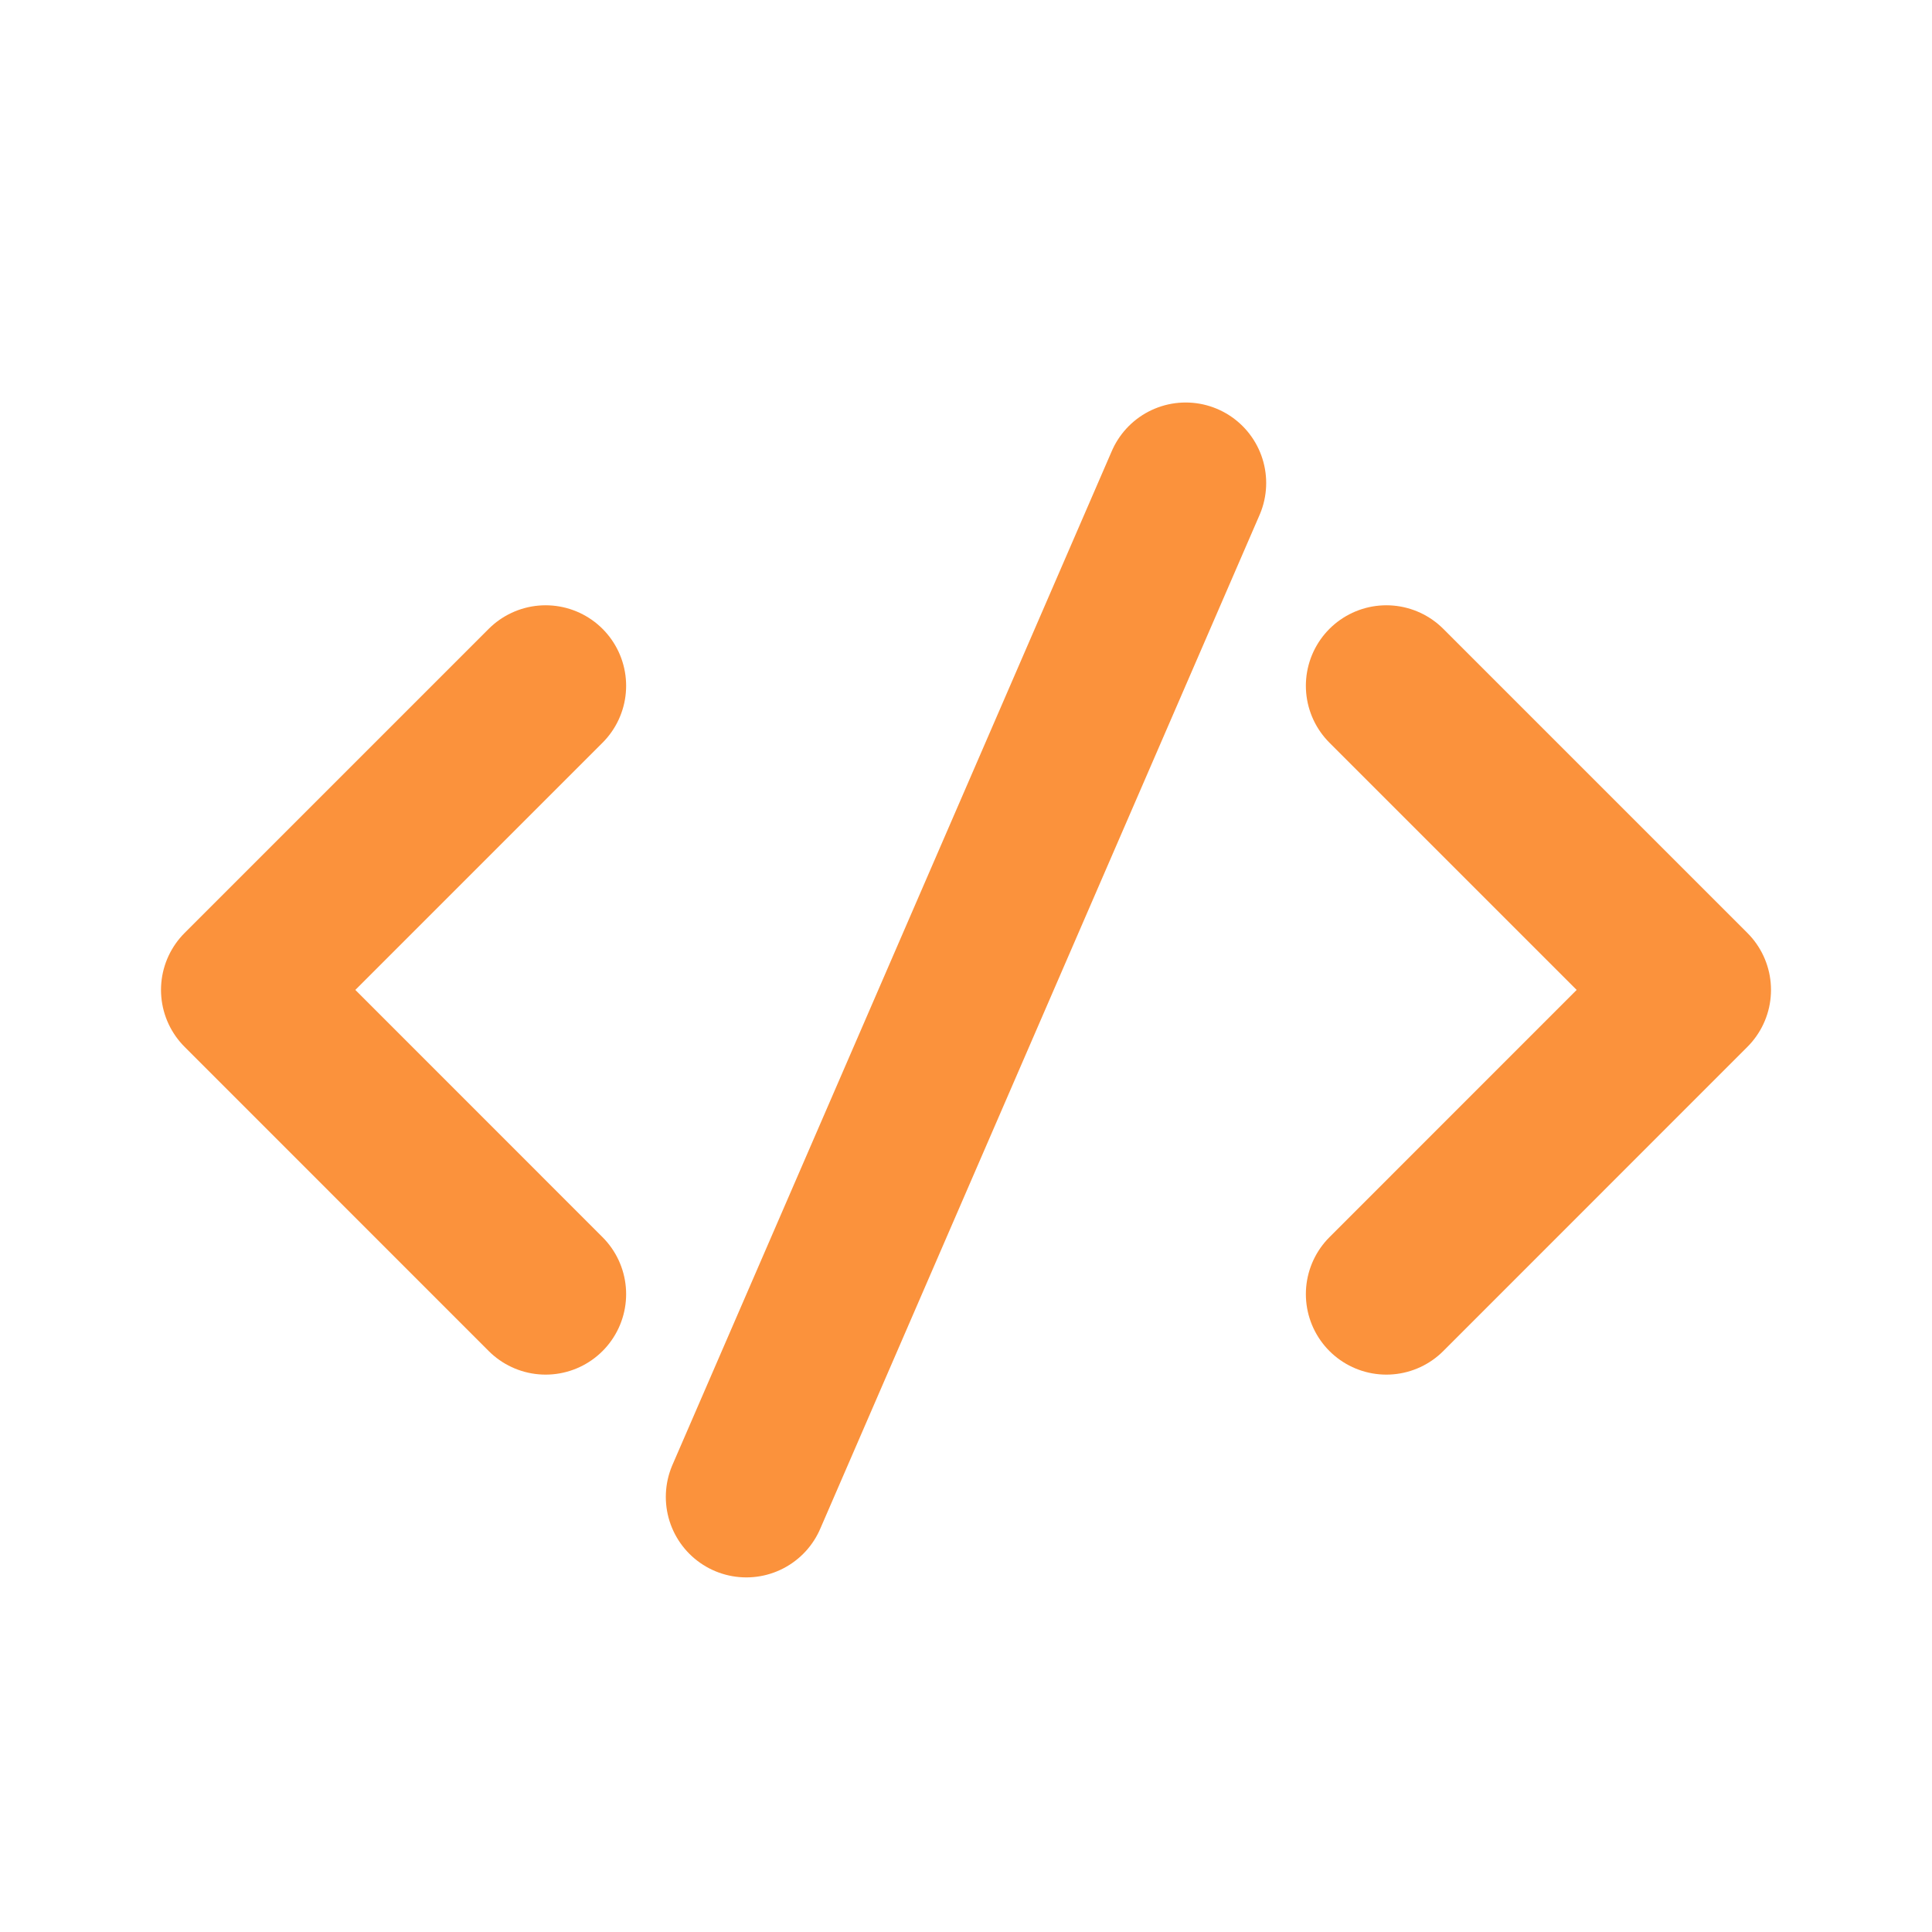
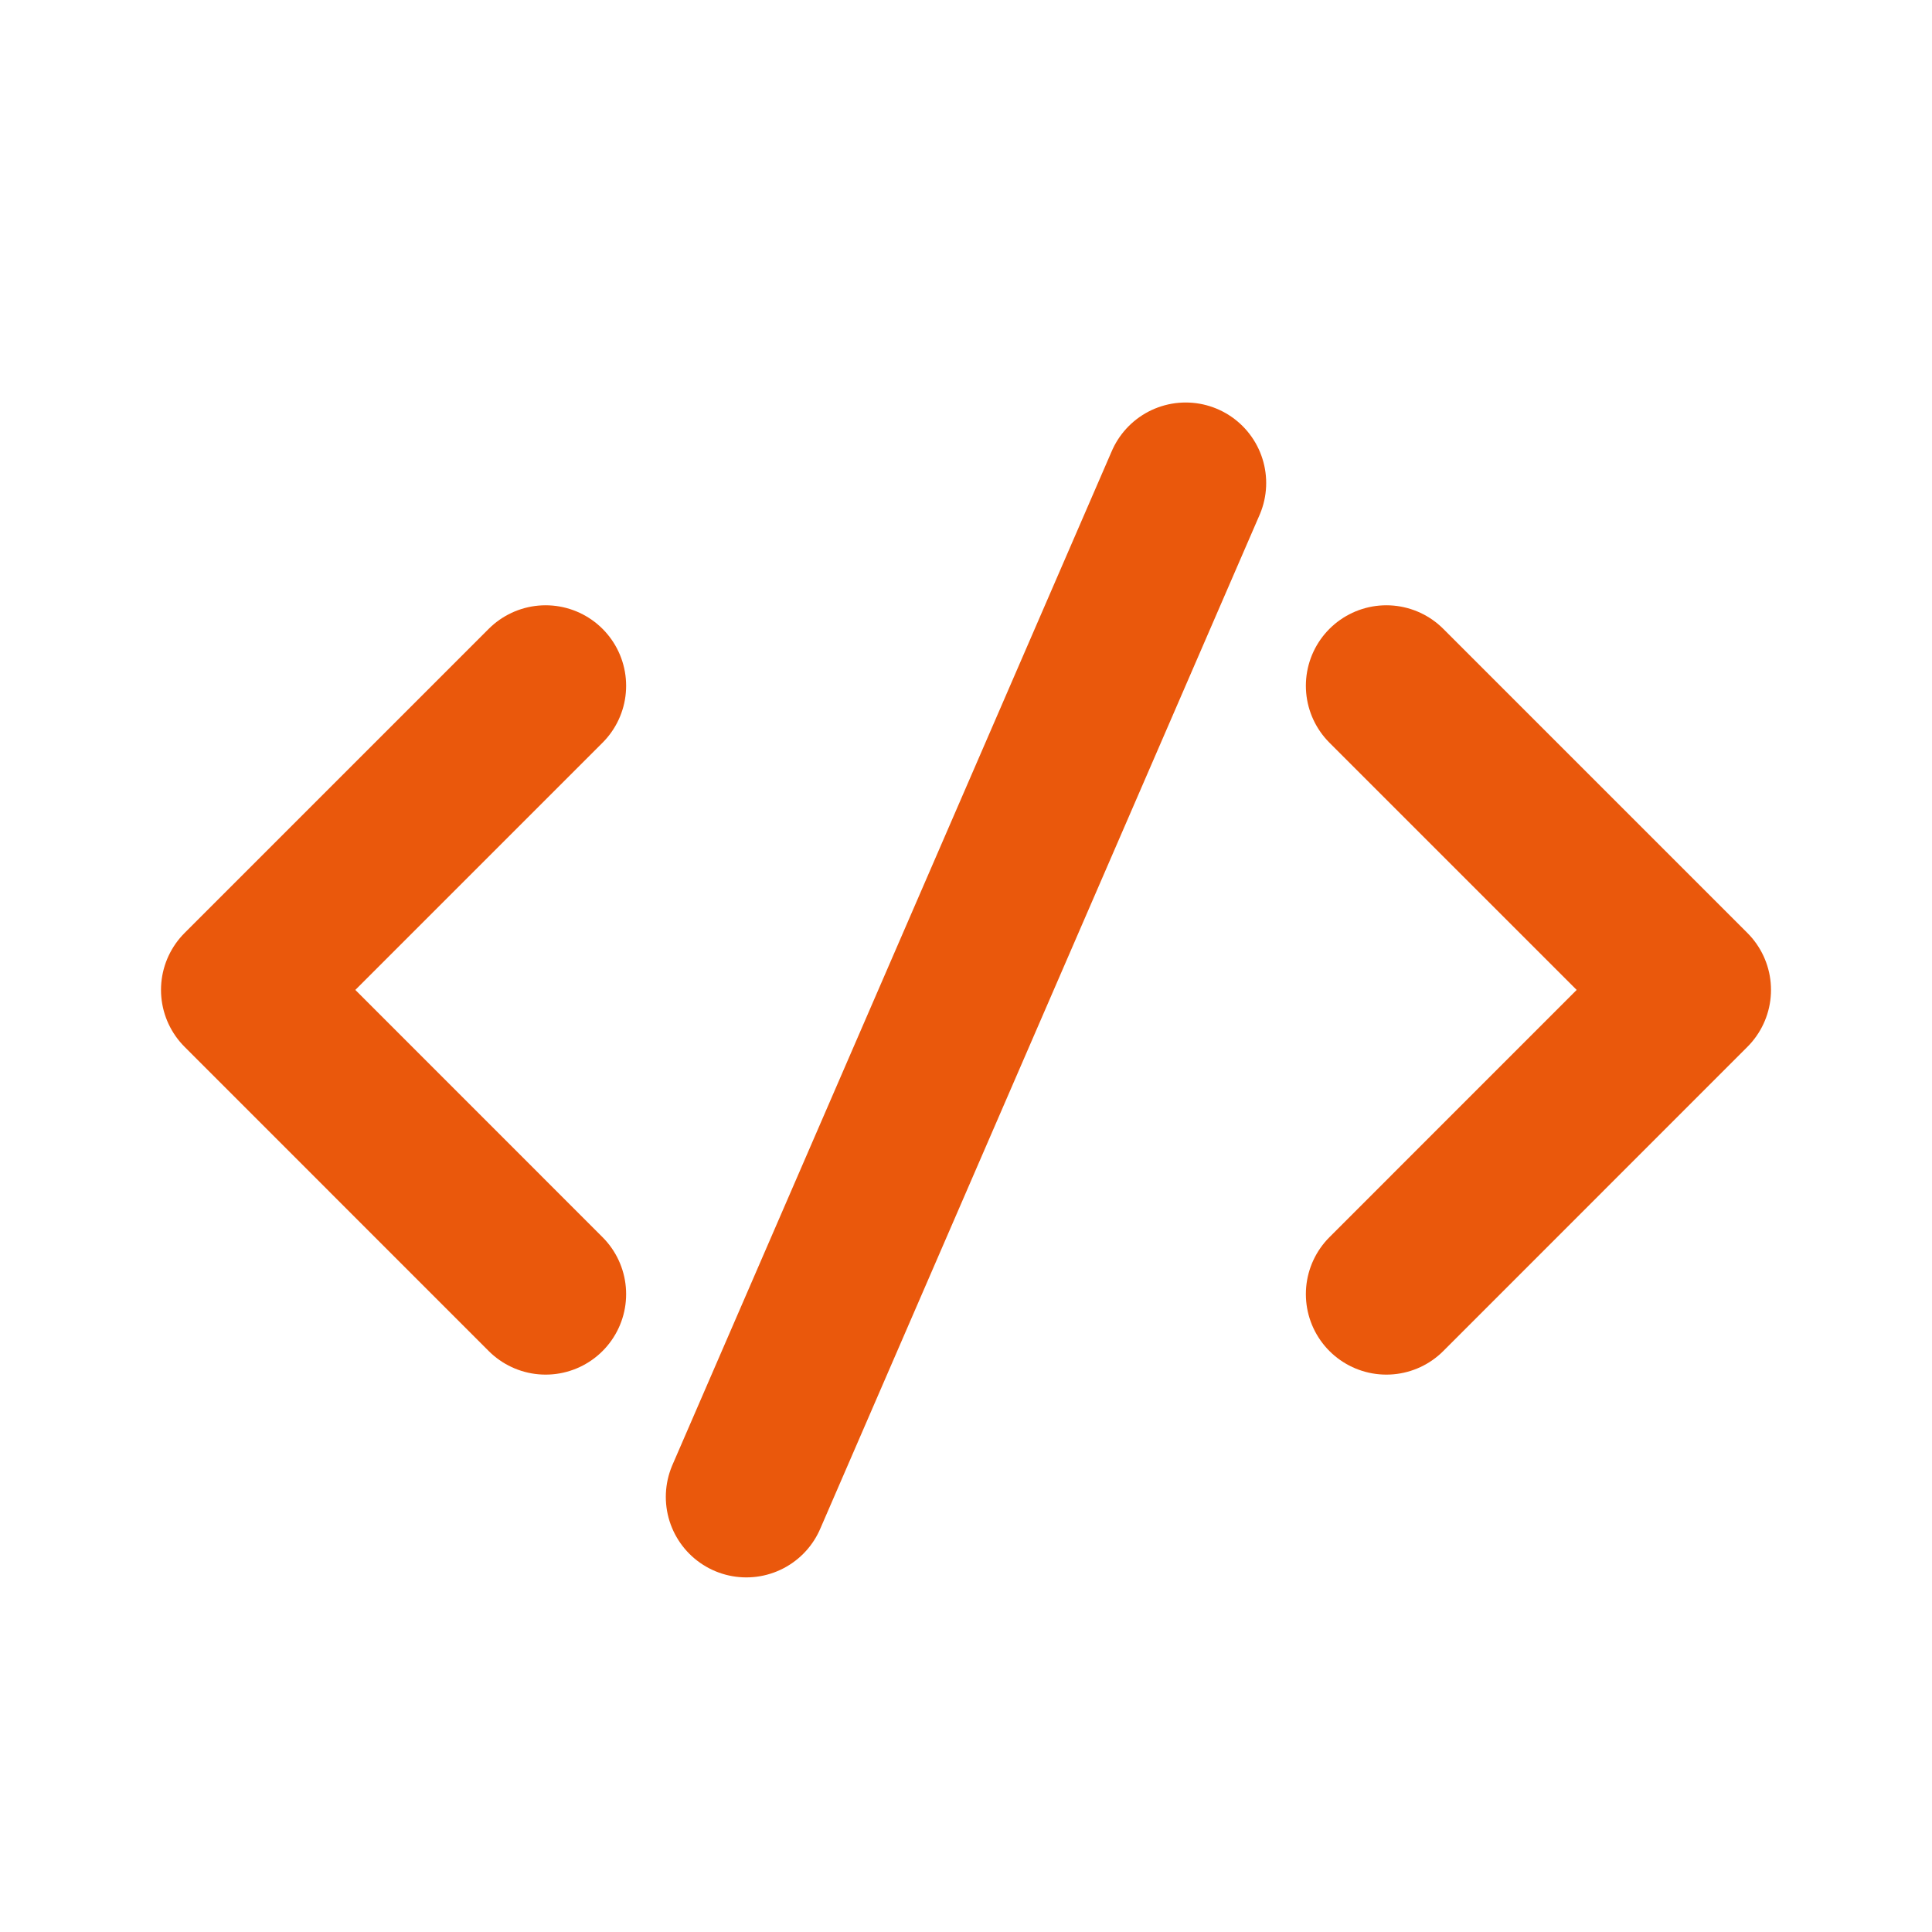
<svg xmlns="http://www.w3.org/2000/svg" width="24" height="24" viewBox="0 0 24 24" fill="none">
-   <path d="M6.778 8.519L3 12.297L6.778 16.076" stroke="#FB923C" stroke-width="2" stroke-linecap="round" stroke-linejoin="round" />
-   <path d="M17.222 8.519L21 12.297L17.222 16.076" stroke="#FB923C" stroke-width="2" stroke-linecap="round" stroke-linejoin="round" />
-   <path d="M9.271 18.595L14.729 6" stroke="#FB923C" stroke-width="2" stroke-linecap="round" stroke-linejoin="round" />
+   <path d="M6.778 8.519L3 12.297L6.778 16.076" stroke="#EA580C" stroke-width="2" stroke-linecap="round" stroke-linejoin="round" />
+   <path d="M17.222 8.519L21 12.297L17.222 16.076" stroke="#EA580C" stroke-width="2" stroke-linecap="round" stroke-linejoin="round" />
+   <path d="M9.271 18.595L14.729 6" stroke="#EA580C" stroke-width="2" stroke-linecap="round" stroke-linejoin="round" />
</svg>
